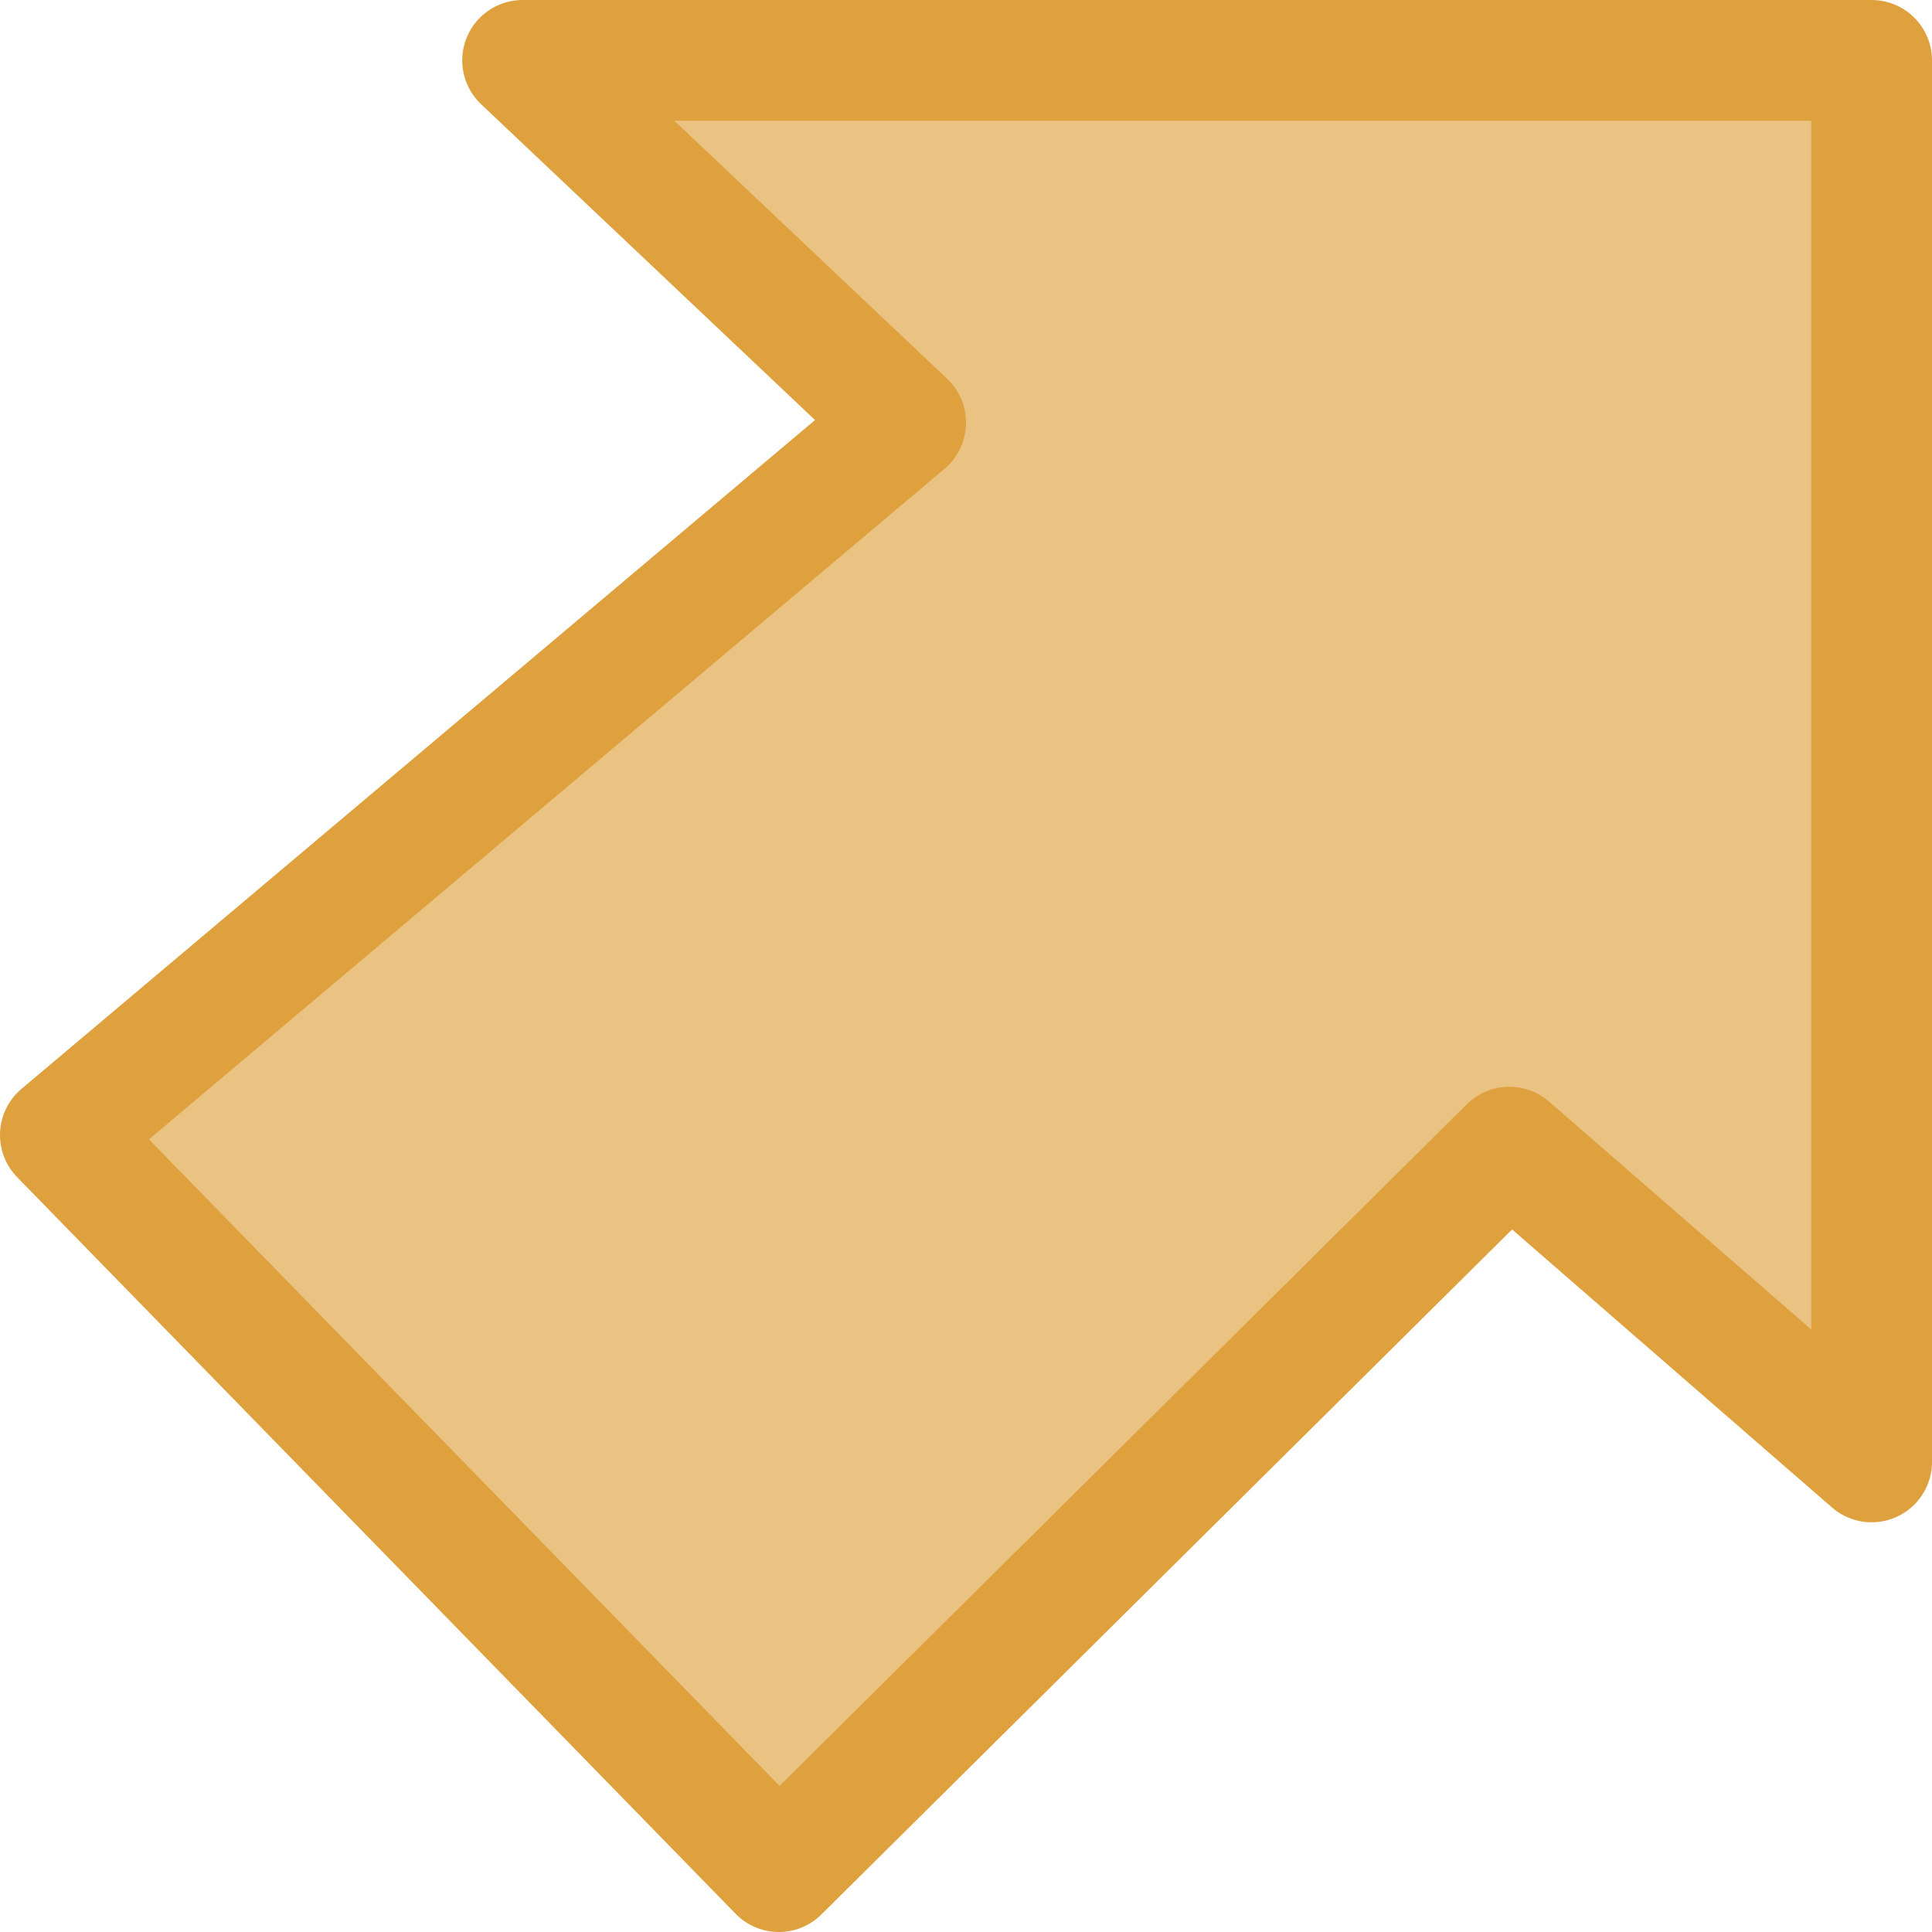
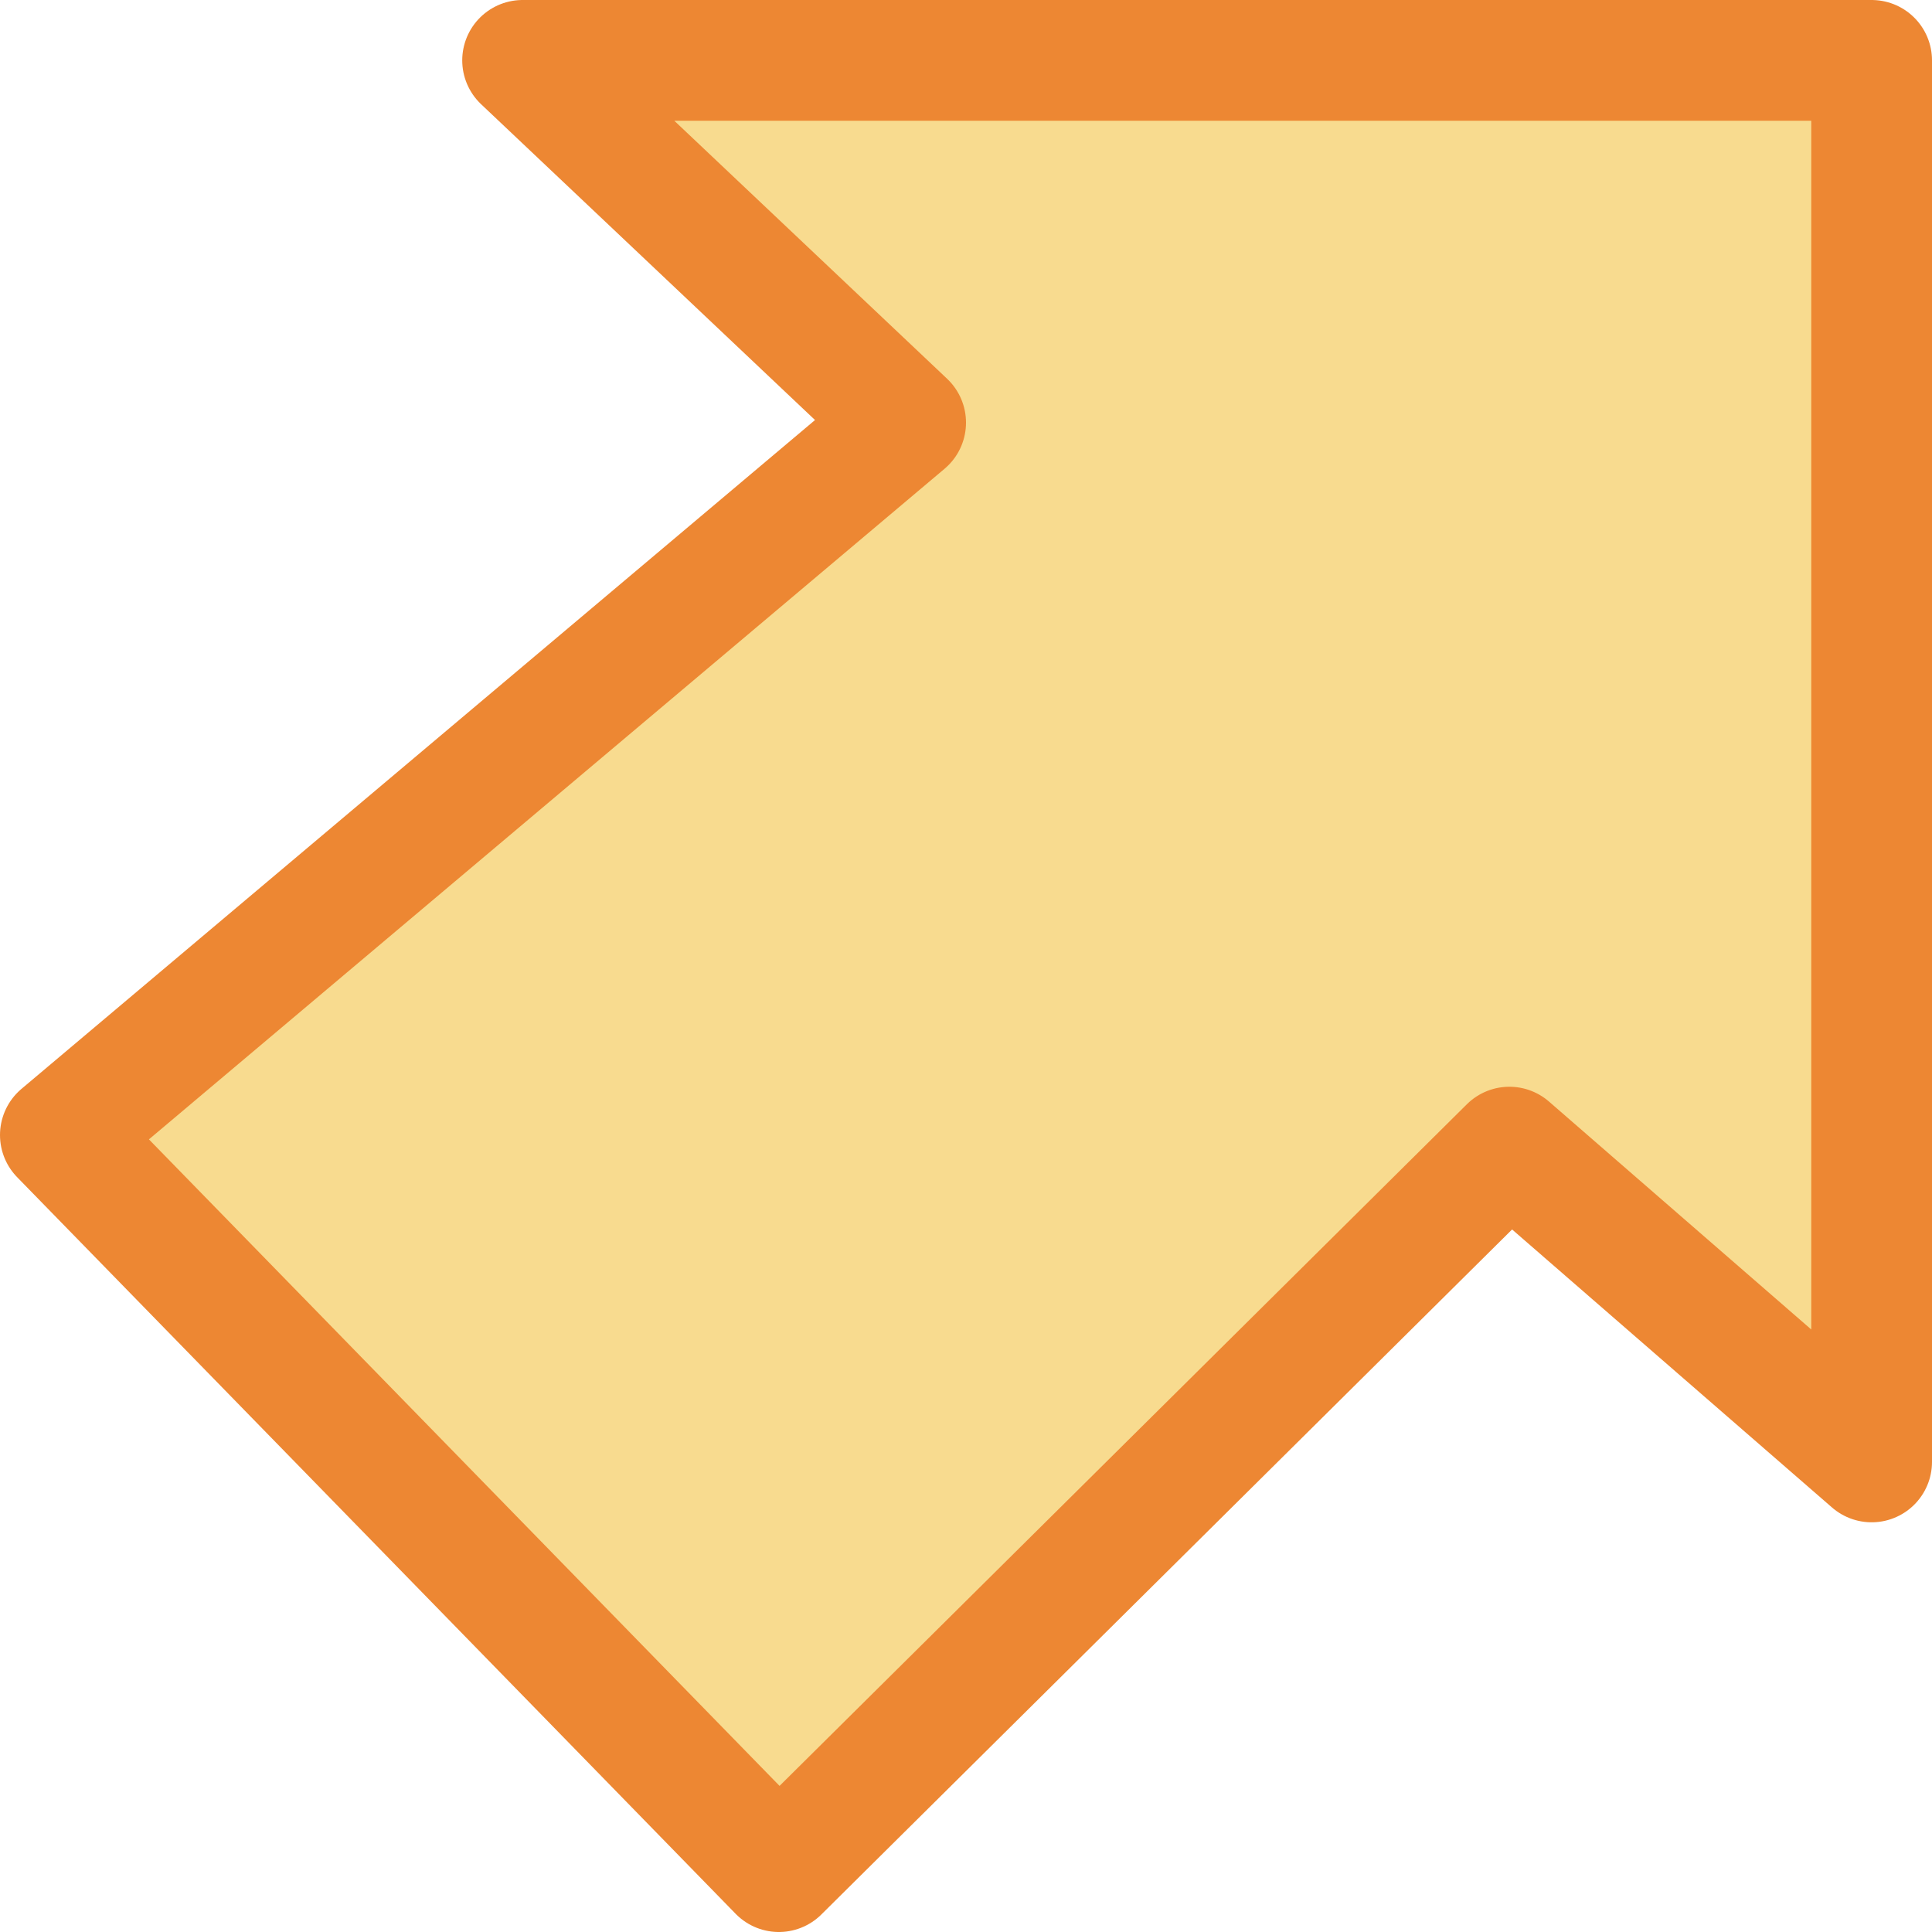
- <svg xmlns="http://www.w3.org/2000/svg" viewBox="0 0 16 16">/&gt;<path d="m15.5.5h-11.172l3.172 3-7 5.9 5.95 6.1 6.05-6 3 2.607z" fill="#eac282" fill-rule="evenodd" stroke="#dea13e" stroke-linecap="round" stroke-linejoin="round" />
+ <svg xmlns="http://www.w3.org/2000/svg" viewBox="0 0 16 16">/&amp;gt;<path d="m15.5.5h-11.172l3.172 3-7 5.9 5.95 6.1 6.05-6 3 2.607z" fill="#f8db8f" fill-rule="evenodd" stroke="#ed8733" stroke-linecap="round" stroke-linejoin="round" />
</svg>
